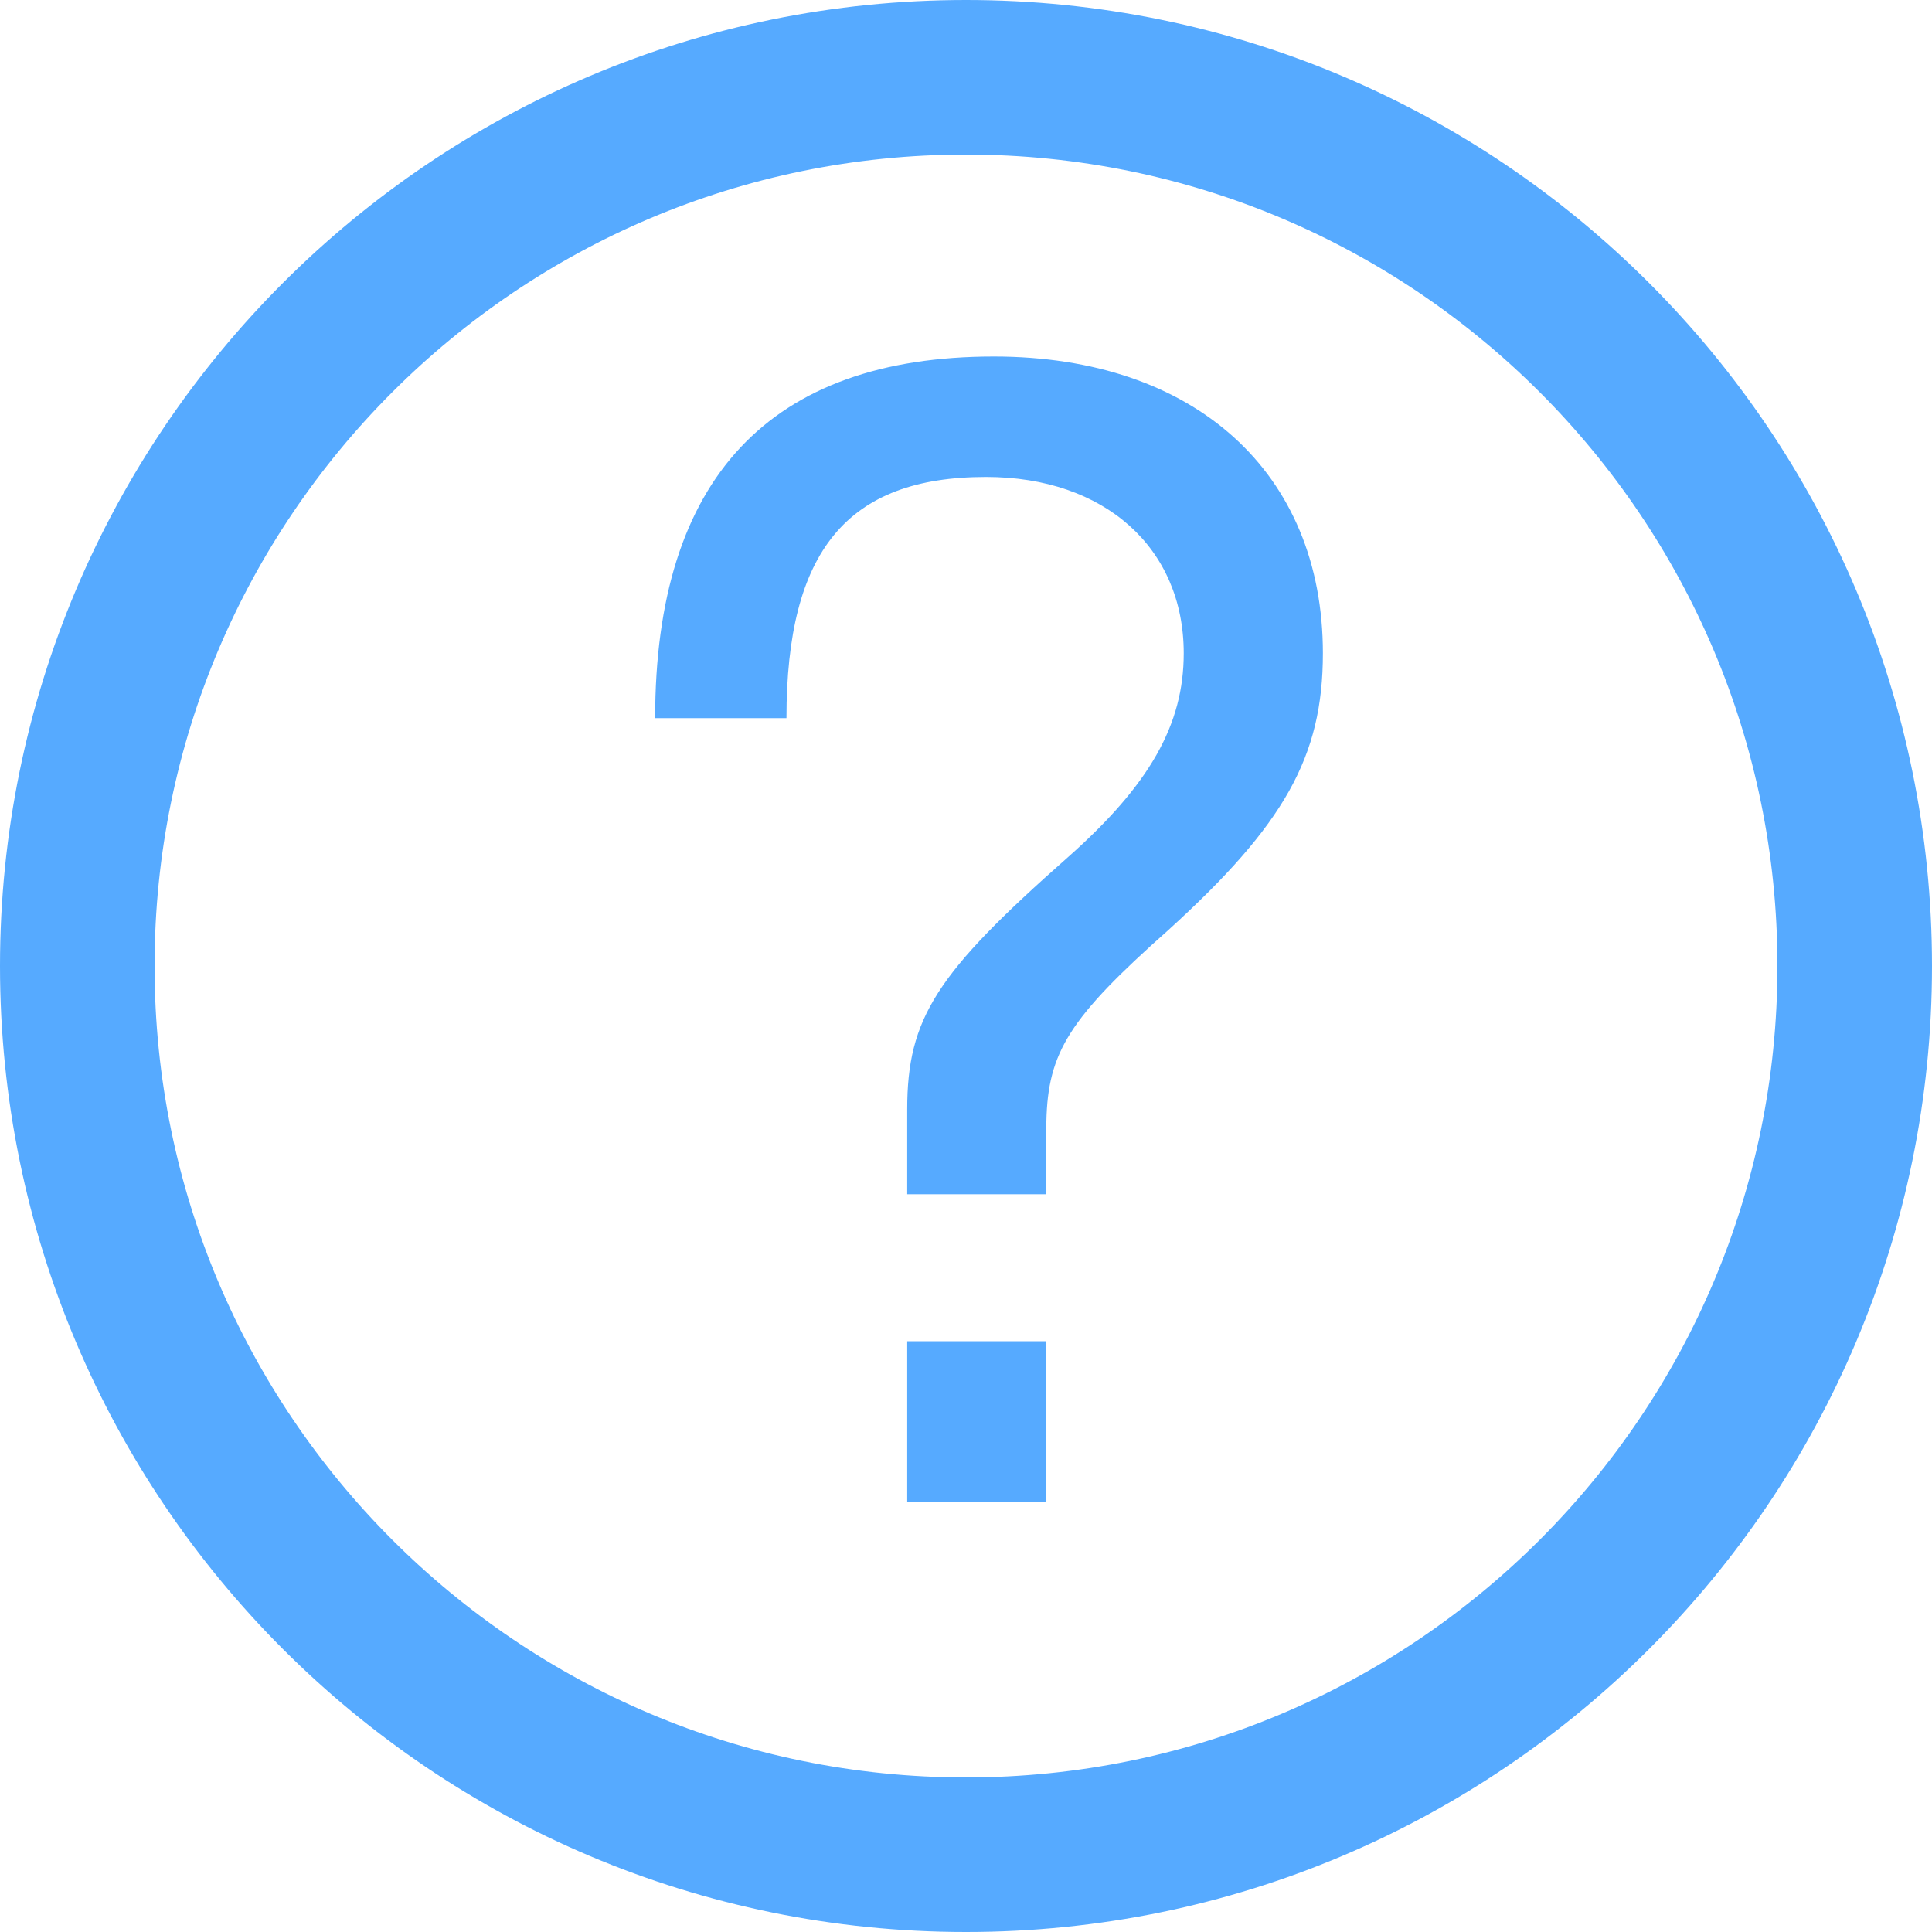
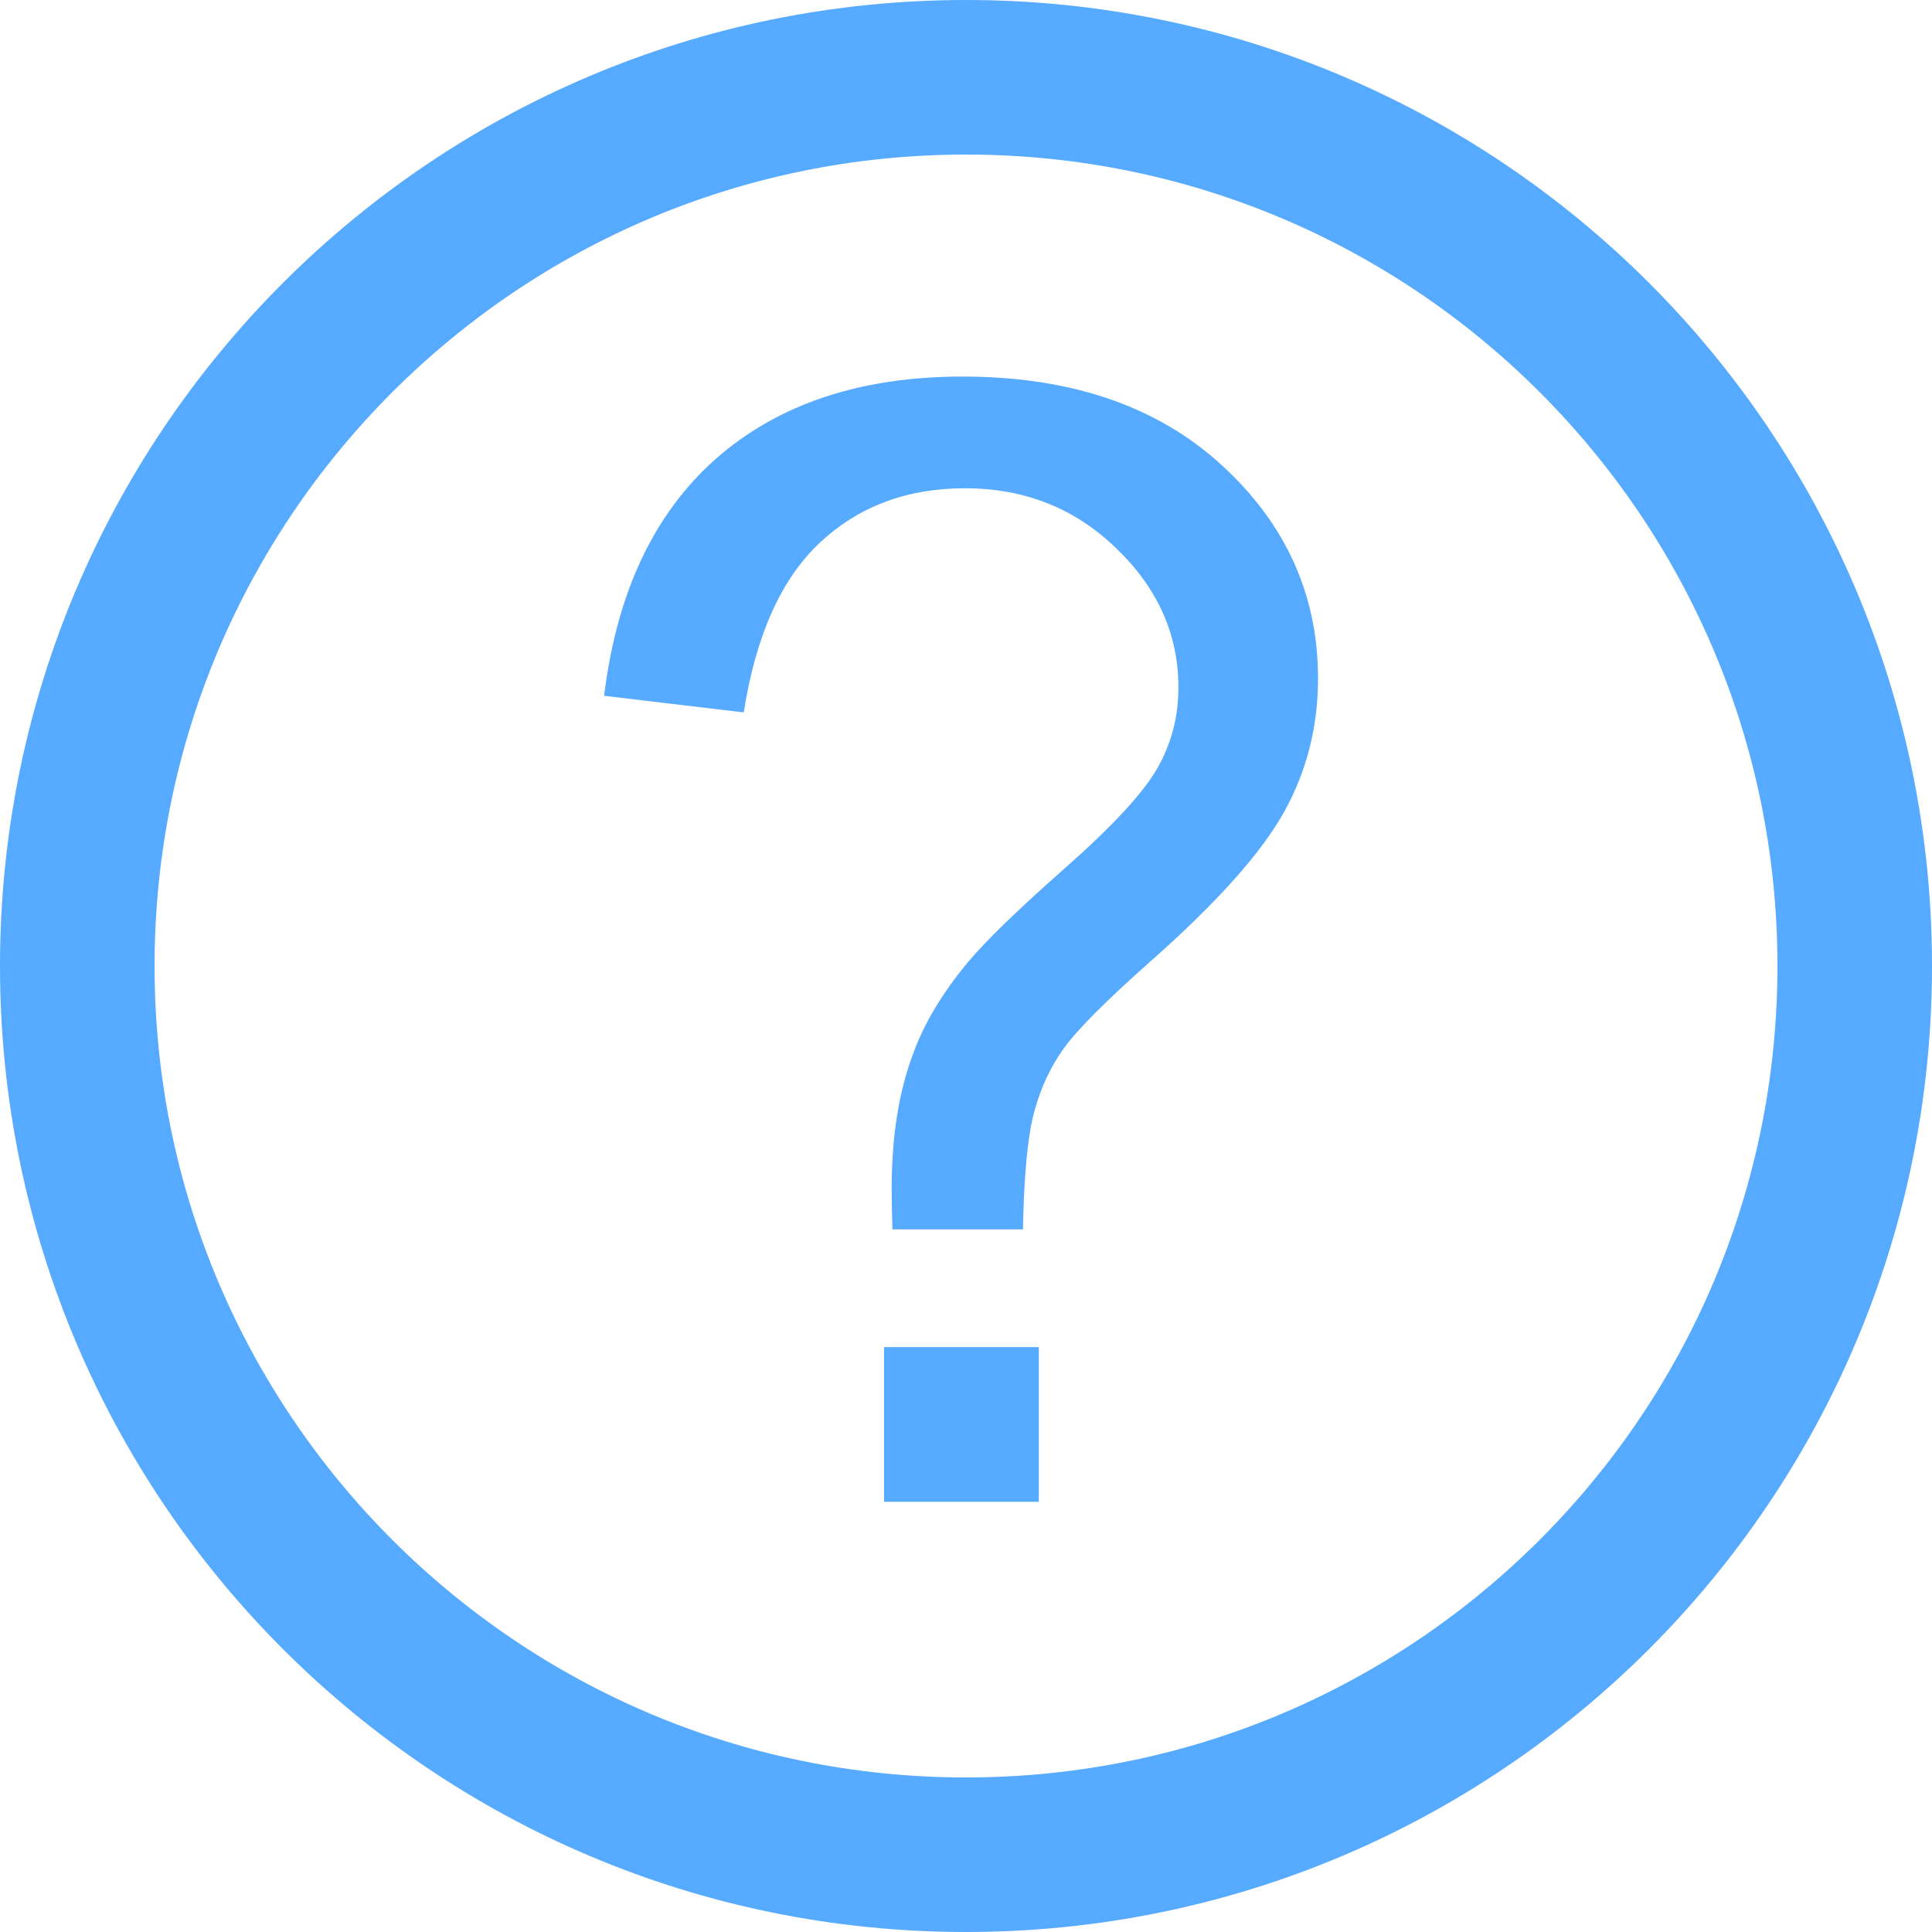
- <svg xmlns="http://www.w3.org/2000/svg" width="100" height="100">
+ <svg xmlns="http://www.w3.org/2000/svg" version="1.1" viewBox="0 0 100 100">
  <g>
-     <rect fill="#ffffff" id="canvas_background" height="102" width="102" y="-1" x="-1" />
-     <g display="none" overflow="visible" y="0" x="0" height="100%" width="100%" id="canvasGrid">
-       <rect fill="url(#gridpattern)" stroke-width="0" y="0" x="0" height="100%" width="100%" />
+     <rect id="canvas_background" x="-1" y="-1" width="102" height="102" fill="#ffffff" />
+     <g id="canvasGrid" x="0" y="0" width="100%" height="100%" display="none" overflow="visible">
+       <rect width="100%" height="100%" fill="url(#gridpattern)" stroke-width="0" />
    </g>
  </g>
  <g>
-     <ellipse ry="46" rx="46" id="svg_1" cy="50" cx="50" stroke-width="8" stroke="#56aaff" fill="#fff" />
-     <text style="cursor: text;" xml:space="preserve" text-anchor="start" font-family="Helvetica, Arial, sans-serif" font-size="80" id="svg_7" y="77.733" x="27.753" stroke-width="0" stroke="#000000" fill="#56aaff">?</text>
+     <ellipse cx="50" cy="50" rx="46" ry="46" fill="#fff" stroke="#56aaff" stroke-width="8" />
+     <g style="fill:#56aaff;stroke-width:0" aria-label="?">
+       <path d="m46.191 63.632q-0.039-1.406-0.039-2.109 0-4.141 1.172-7.148 0.859-2.266 2.773-4.57 1.406-1.68 5.039-4.883 3.672-3.242 4.766-5.156 1.094-1.914 1.094-4.18 0-4.102-3.203-7.188-3.203-3.125-7.852-3.125-4.492 0-7.5 2.812-3.008 2.812-3.945 8.789l-7.227-0.859q0.977-8.008 5.781-12.266 4.844-4.258 12.773-4.258 8.398 0 13.398 4.57 5 4.57 5 11.055 0 3.75-1.758 6.914-1.758 3.164-6.875 7.695-3.438 3.047-4.492 4.492-1.055 1.445-1.562 3.32-0.508 1.875-0.586 6.094zm-0.43 14.102v-8.008h8.008v8.008z" style="fill:#56aaff;stroke-width:0" />
+     </g>
  </g>
</svg>
